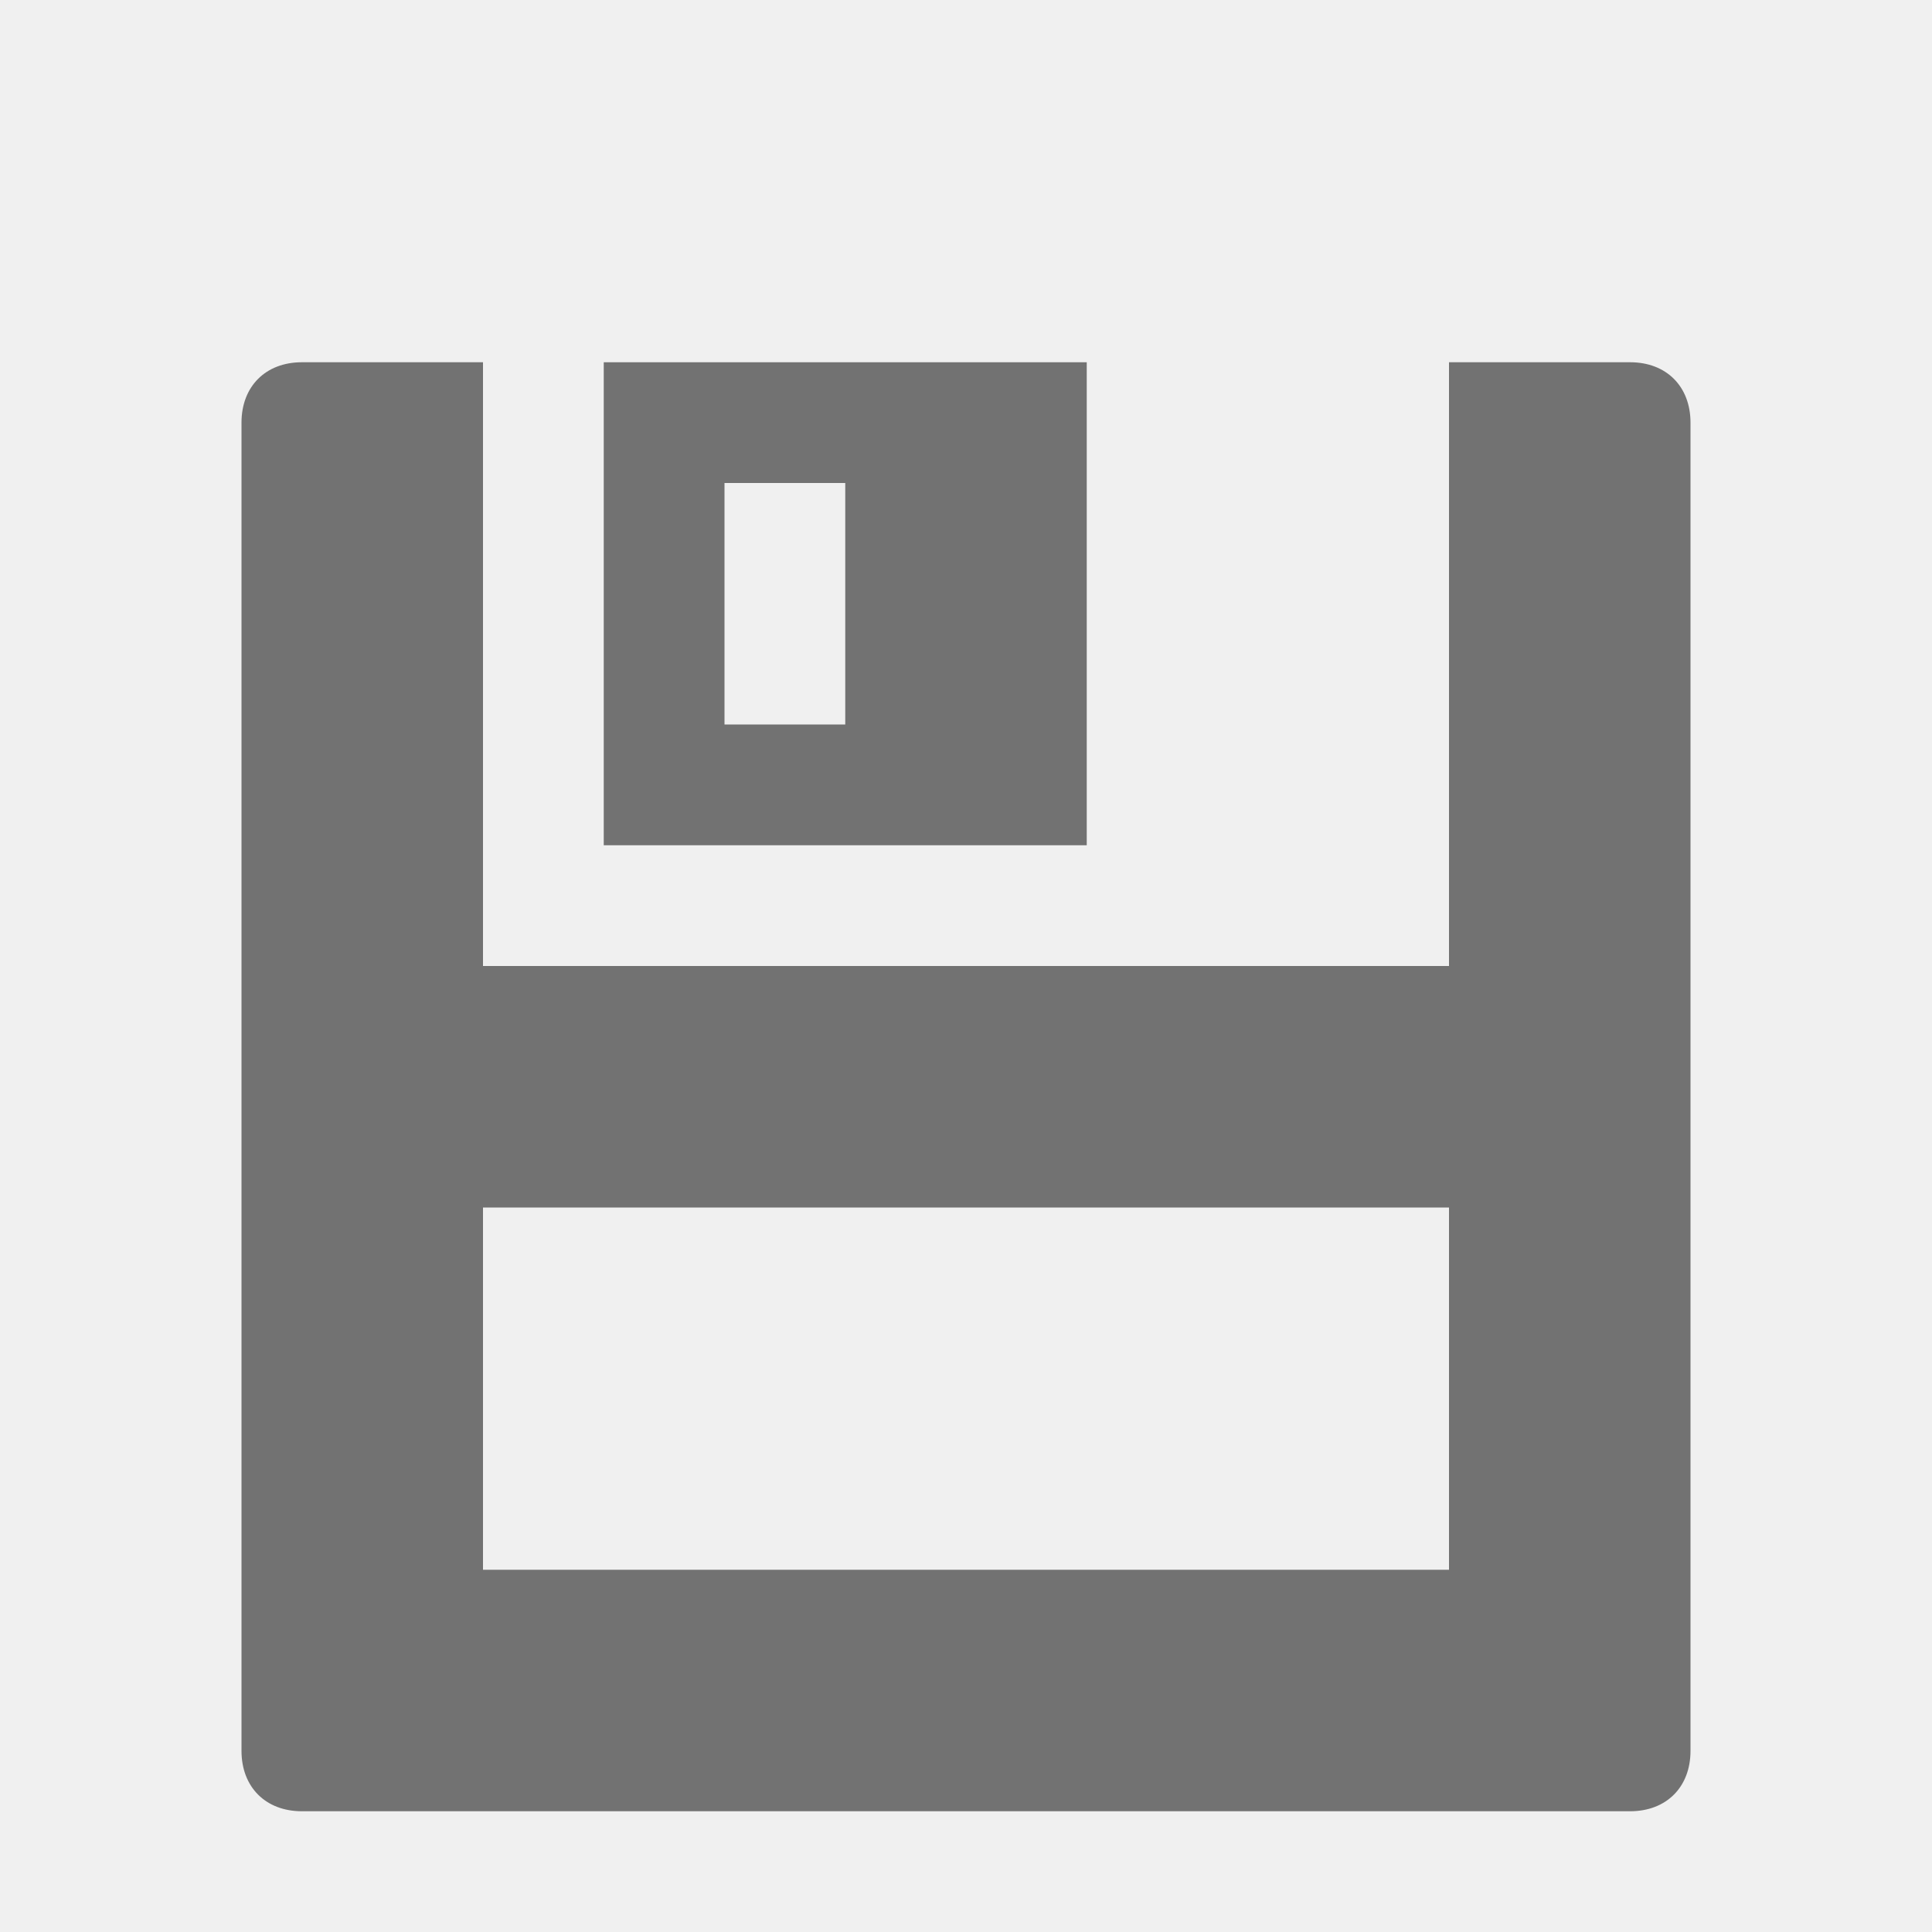
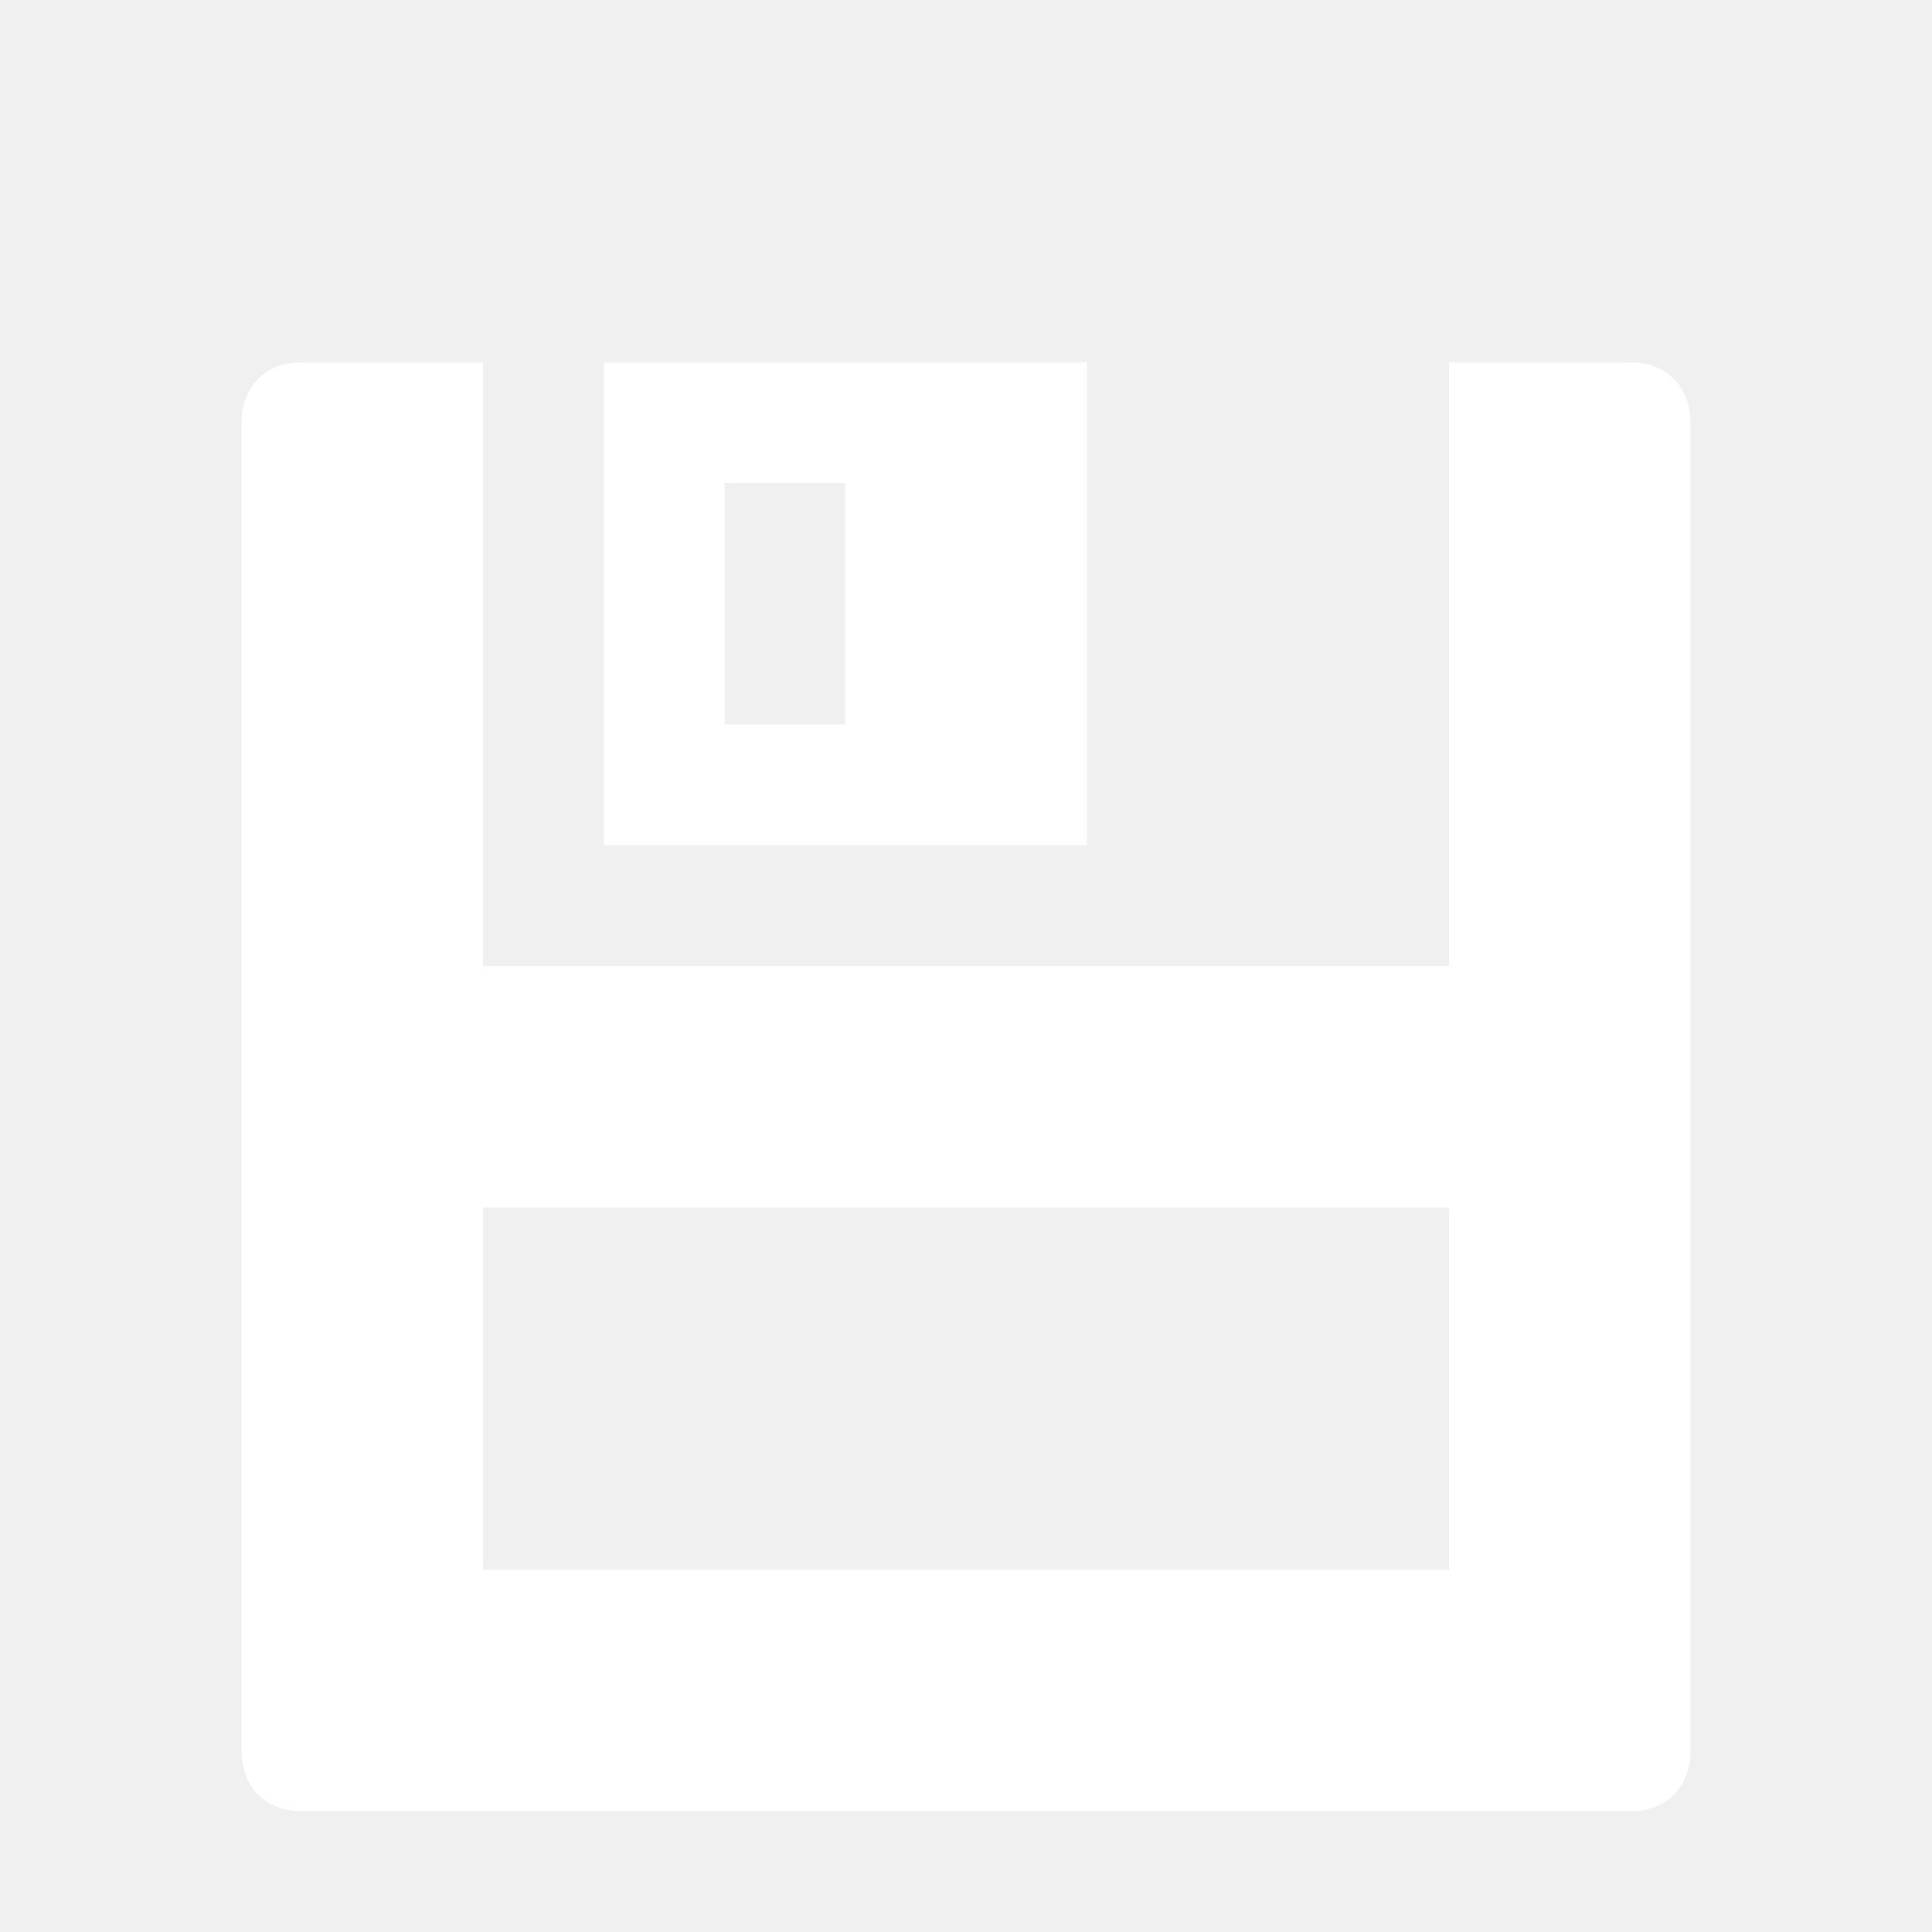
<svg xmlns="http://www.w3.org/2000/svg" version="1.1" id="Layer_1" x="0px" y="0px" viewBox="0 0 32 32" style="enable-background:new 0 0 32 32;" xml:space="preserve">
  <style type="text/css">
	.Black{fill:#727272;}
+   .White{fill:#FFFFFF;}
</style>
-   <path class="Black" d="M18,6h-8v8h8V6z M14,12h-2V8h2V12z" />
-   <path class="Black" d="M24,6v10H8V6H5C4.4,6,4,6.4,4,7v22c0,0.6,0.4,1,1,1h22c0.6,0,1-0.4,1-1V18v-2V7c0-0.6-0.4-1-1-1H24z M24,26H8  v-6h16V26z" />
+   <path class="White" d="M18,6h-8v8h8V6z M14,12h-2V8h2V12z" />
+   <path class="White" d="M24,6v10H8V6H5C4.4,6,4,6.4,4,7v22c0,0.6,0.4,1,1,1h22c0.6,0,1-0.4,1-1V18v-2V7c0-0.6-0.4-1-1-1H24z M24,26H8  v-6h16V26z" />
</svg>
